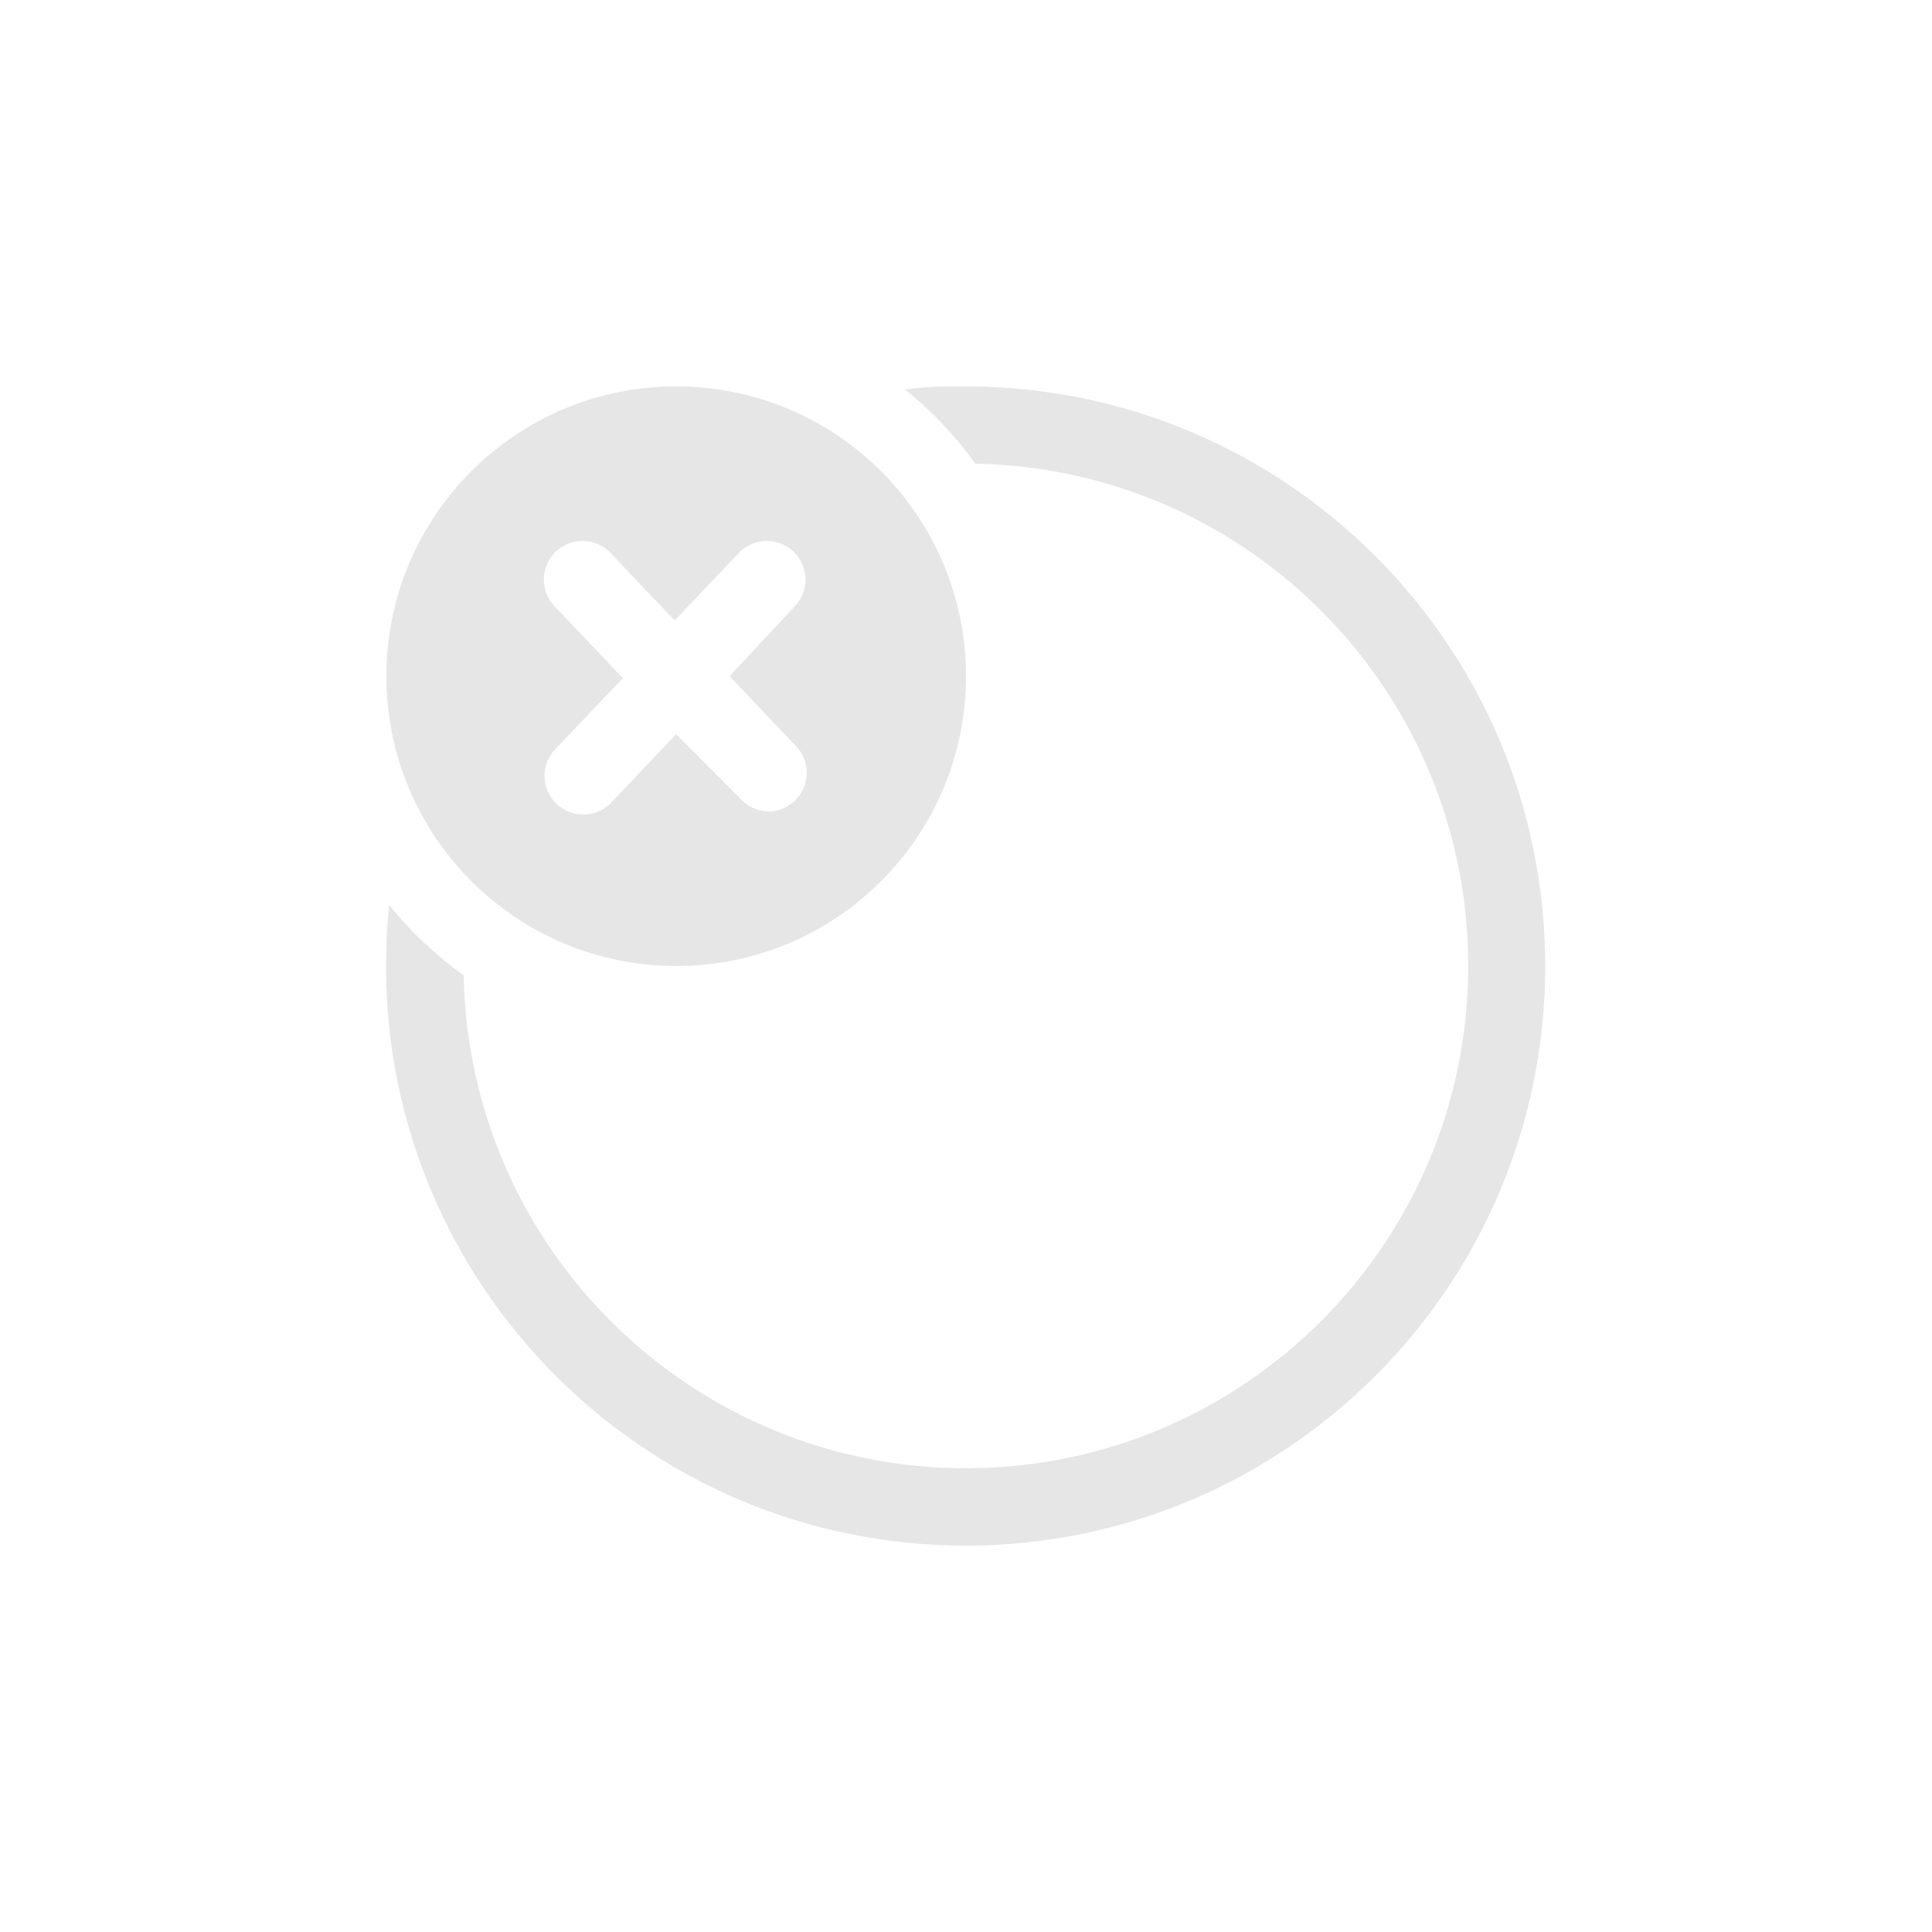
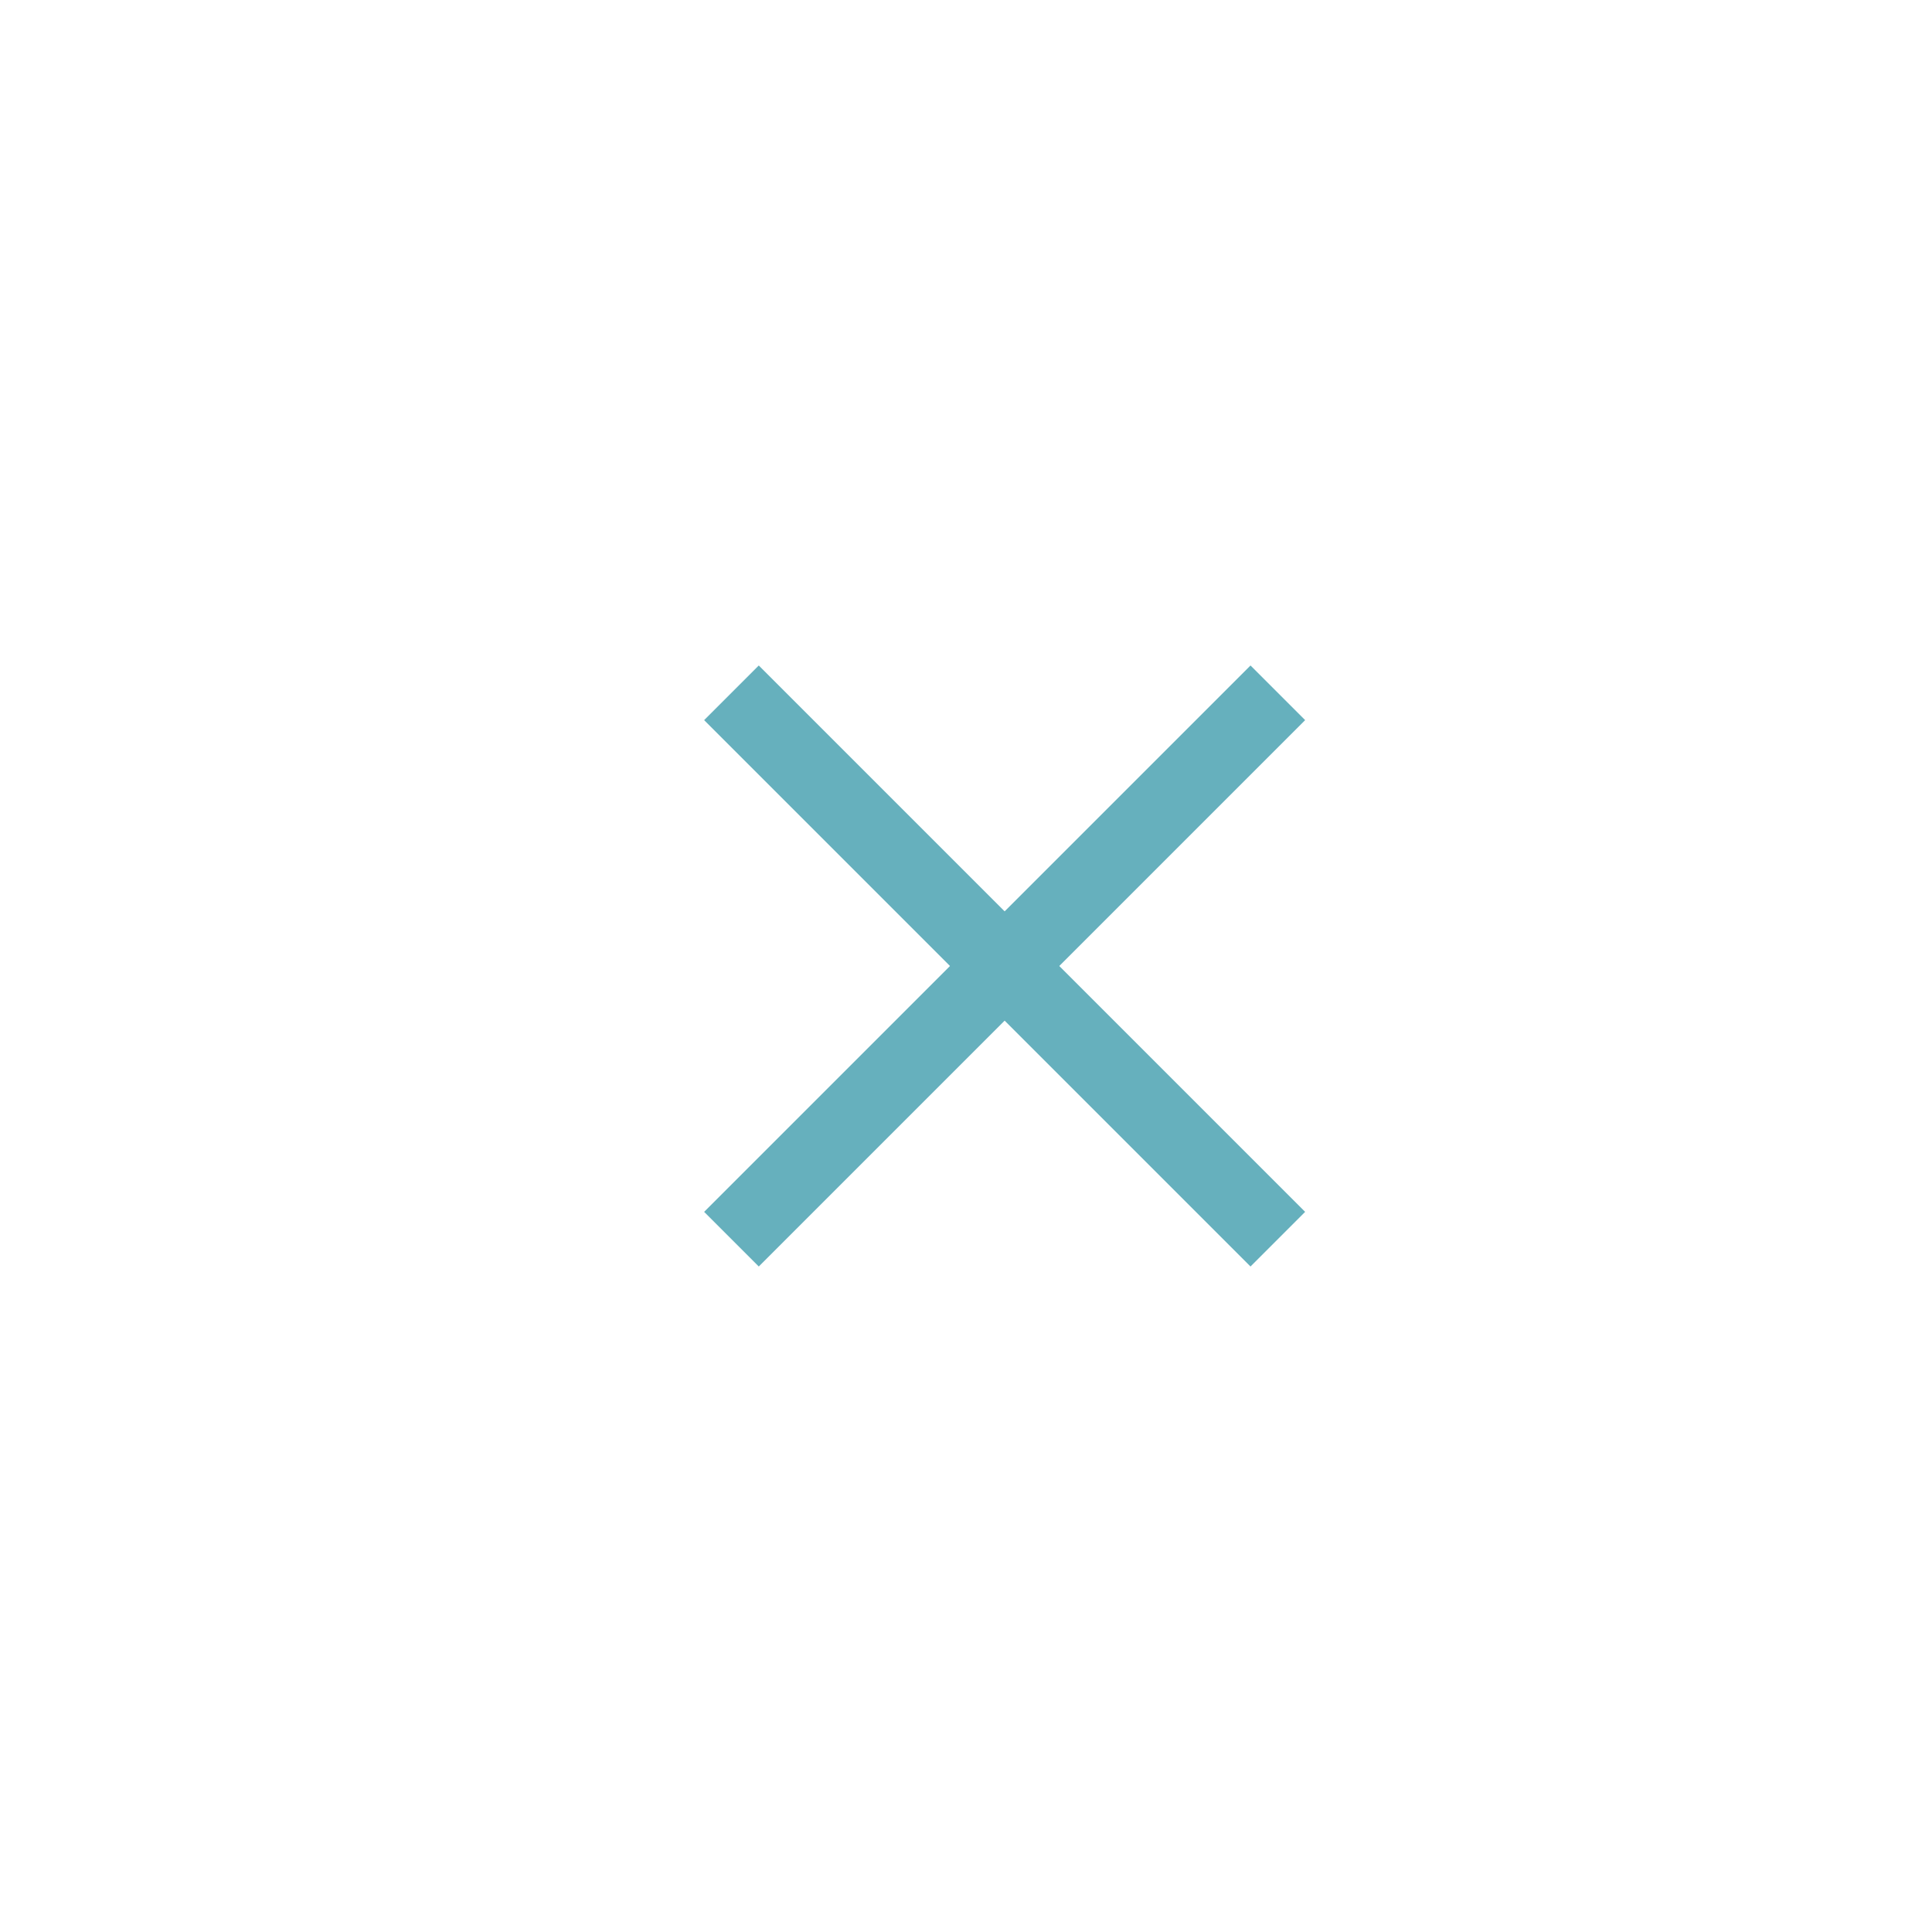
<svg xmlns="http://www.w3.org/2000/svg" id="Layer_2" data-name="Layer 2" viewBox="0 0 50 50">
  <defs>
-     <style>.cls-1{fill:#e6e6e6;}</style>
+     <style>.cls-1{fill:none;stroke:#66b0bd;stroke-miterlimit:10;stroke-width:2px;}</style>
  </defs>
-   <path class="cls-1" d="M17.5,10A7.5,7.5,0,1,0,25,17.5,7.5,7.5,0,0,0,17.5,10Zm3.13,9.34A1,1,0,0,1,19.9,21a1,1,0,0,1-.72-.31L17.5,19l-1.68,1.77a1,1,0,0,1-.72.31,1,1,0,0,1-.73-1.69l1.75-1.84-1.75-1.84a1,1,0,0,1,0-1.42,1,1,0,0,1,1.41,0l1.68,1.77,1.68-1.77a1,1,0,0,1,1.41,0,1,1,0,0,1,0,1.42L18.88,17.5Z" />
-   <path class="cls-1" d="M25,10c-.53,0-1.06,0-1.58.08A9.5,9.5,0,0,1,25.24,12,13,13,0,1,1,12,25.24a9.79,9.79,0,0,1-1.93-1.82c-.05.52-.08,1-.08,1.58A15,15,0,1,0,25,10Z" />
+   <line class="cls-1" x1="18.93" y1="17.93" x2="33.07" y2="32.07" />
+   <line class="cls-1" x1="18.93" y1="32.07" x2="33.07" y2="17.93" />
</svg>
